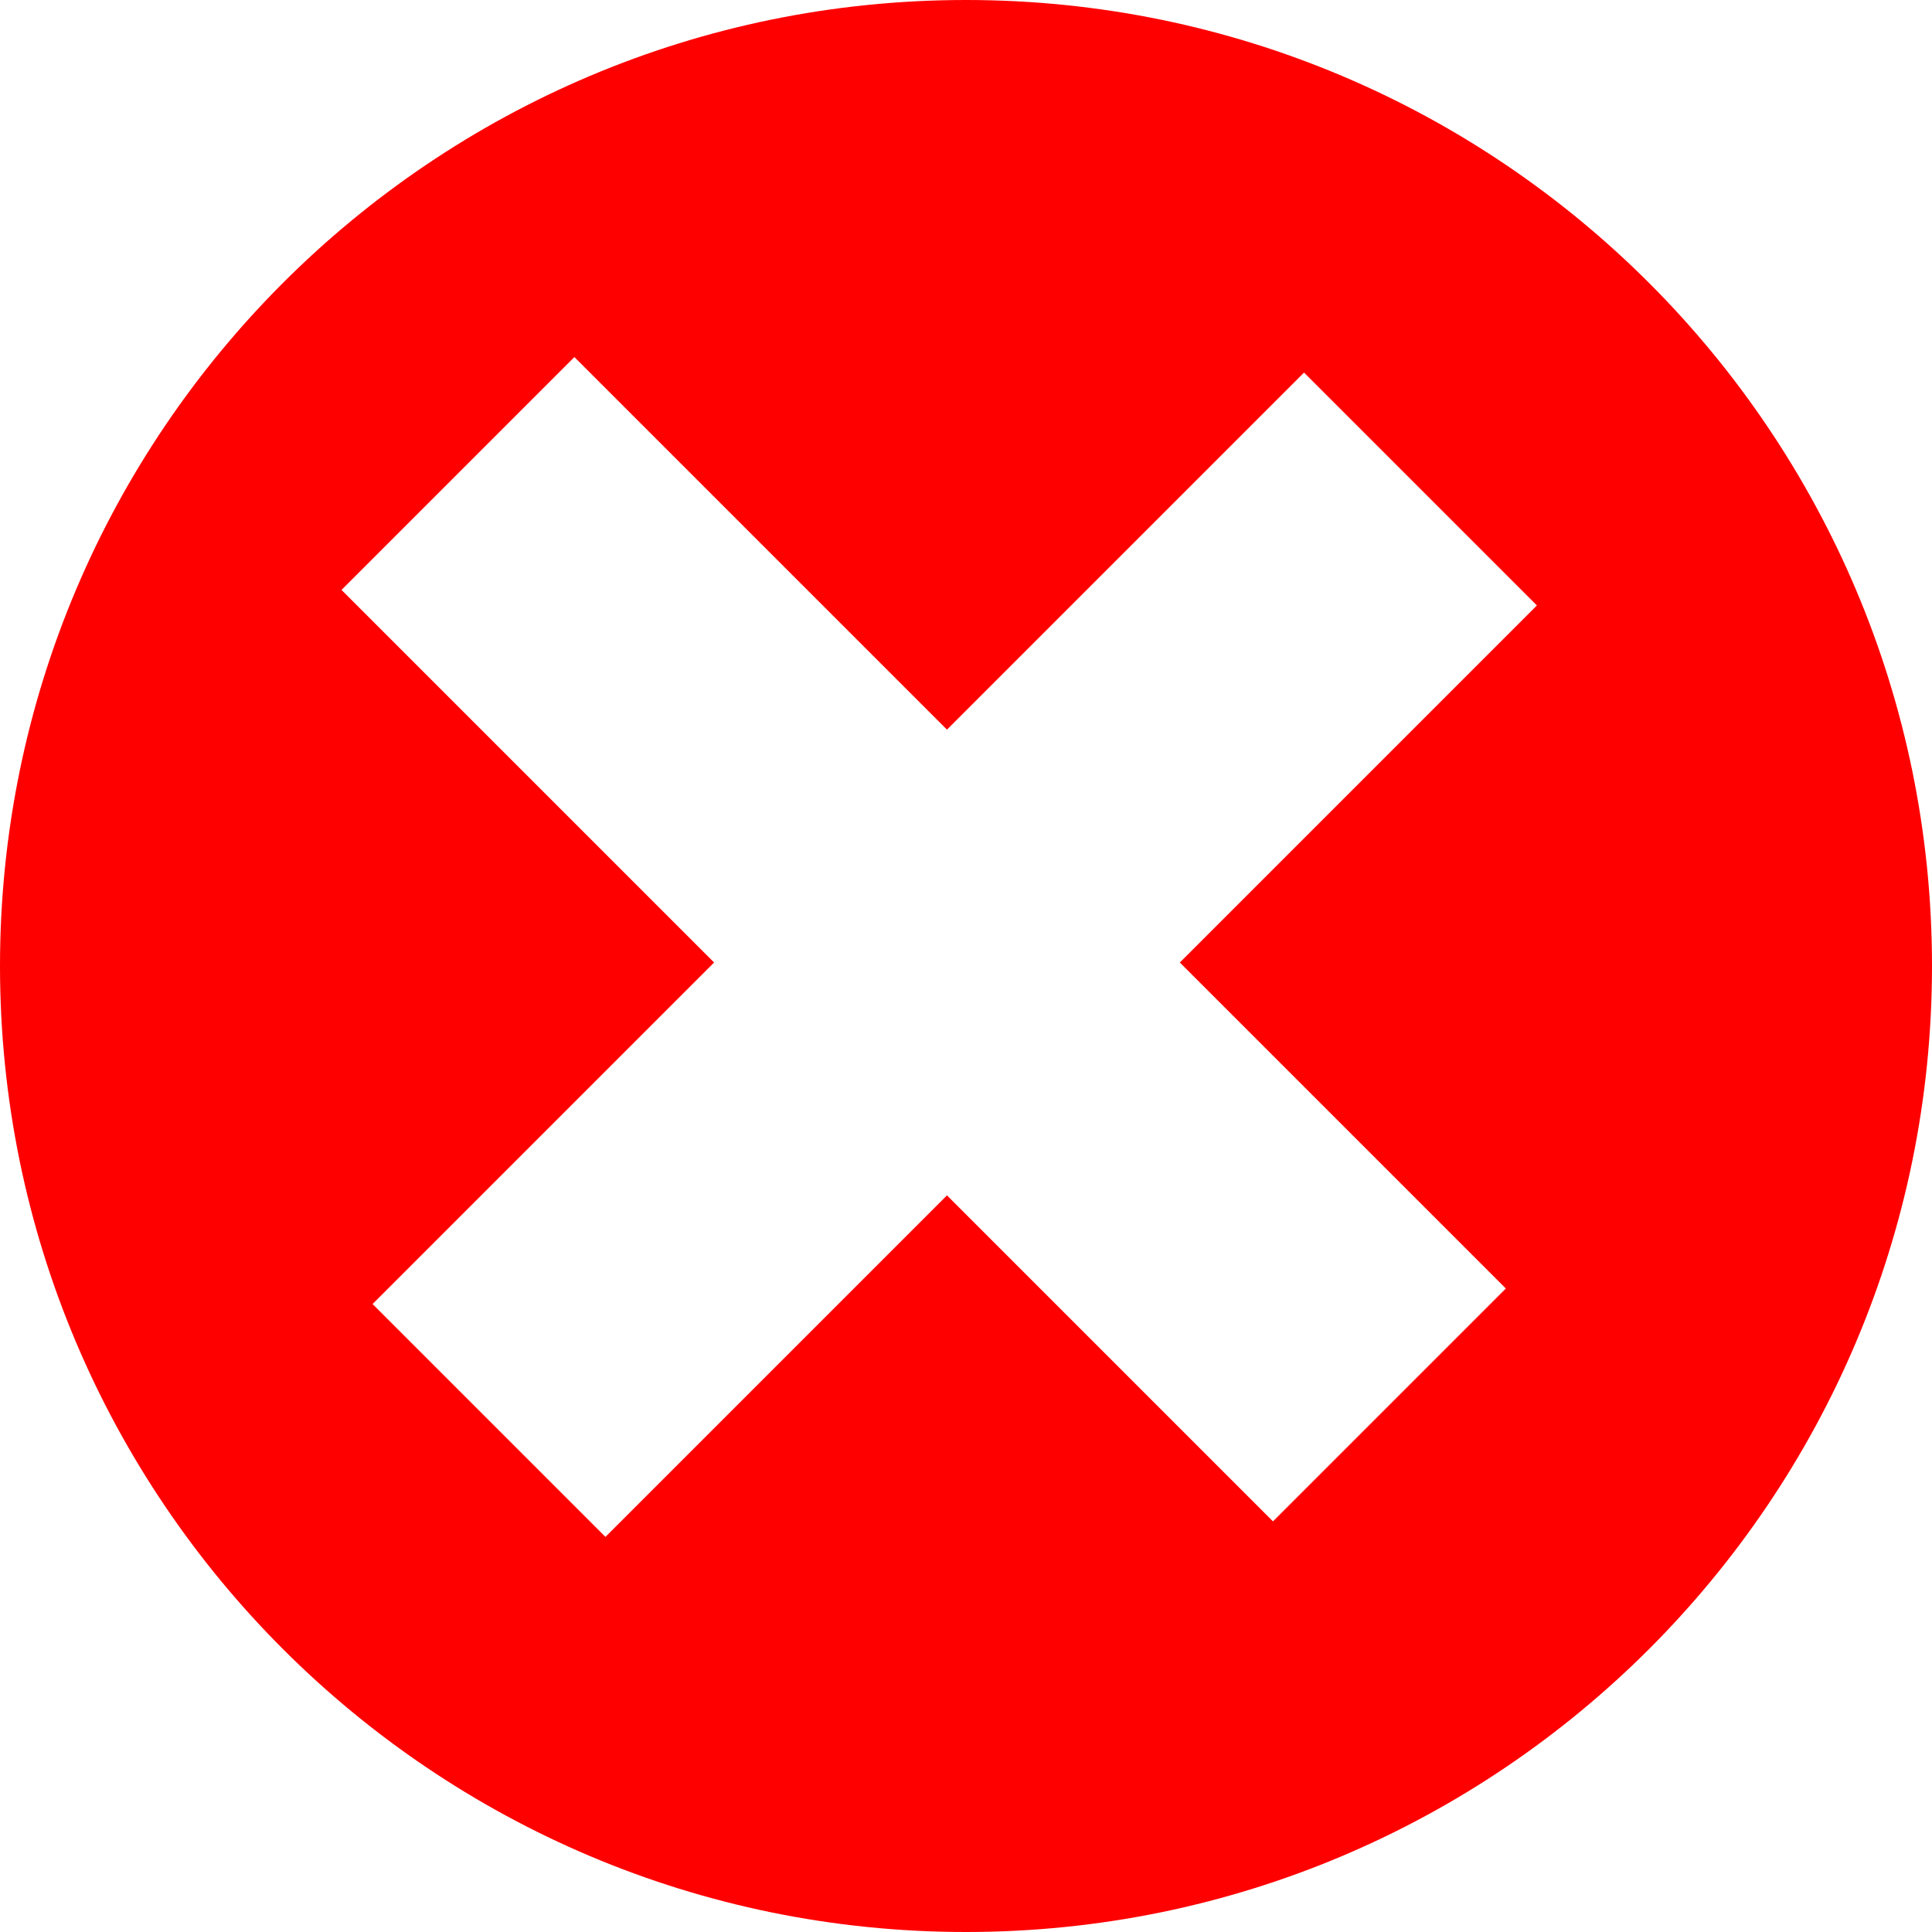
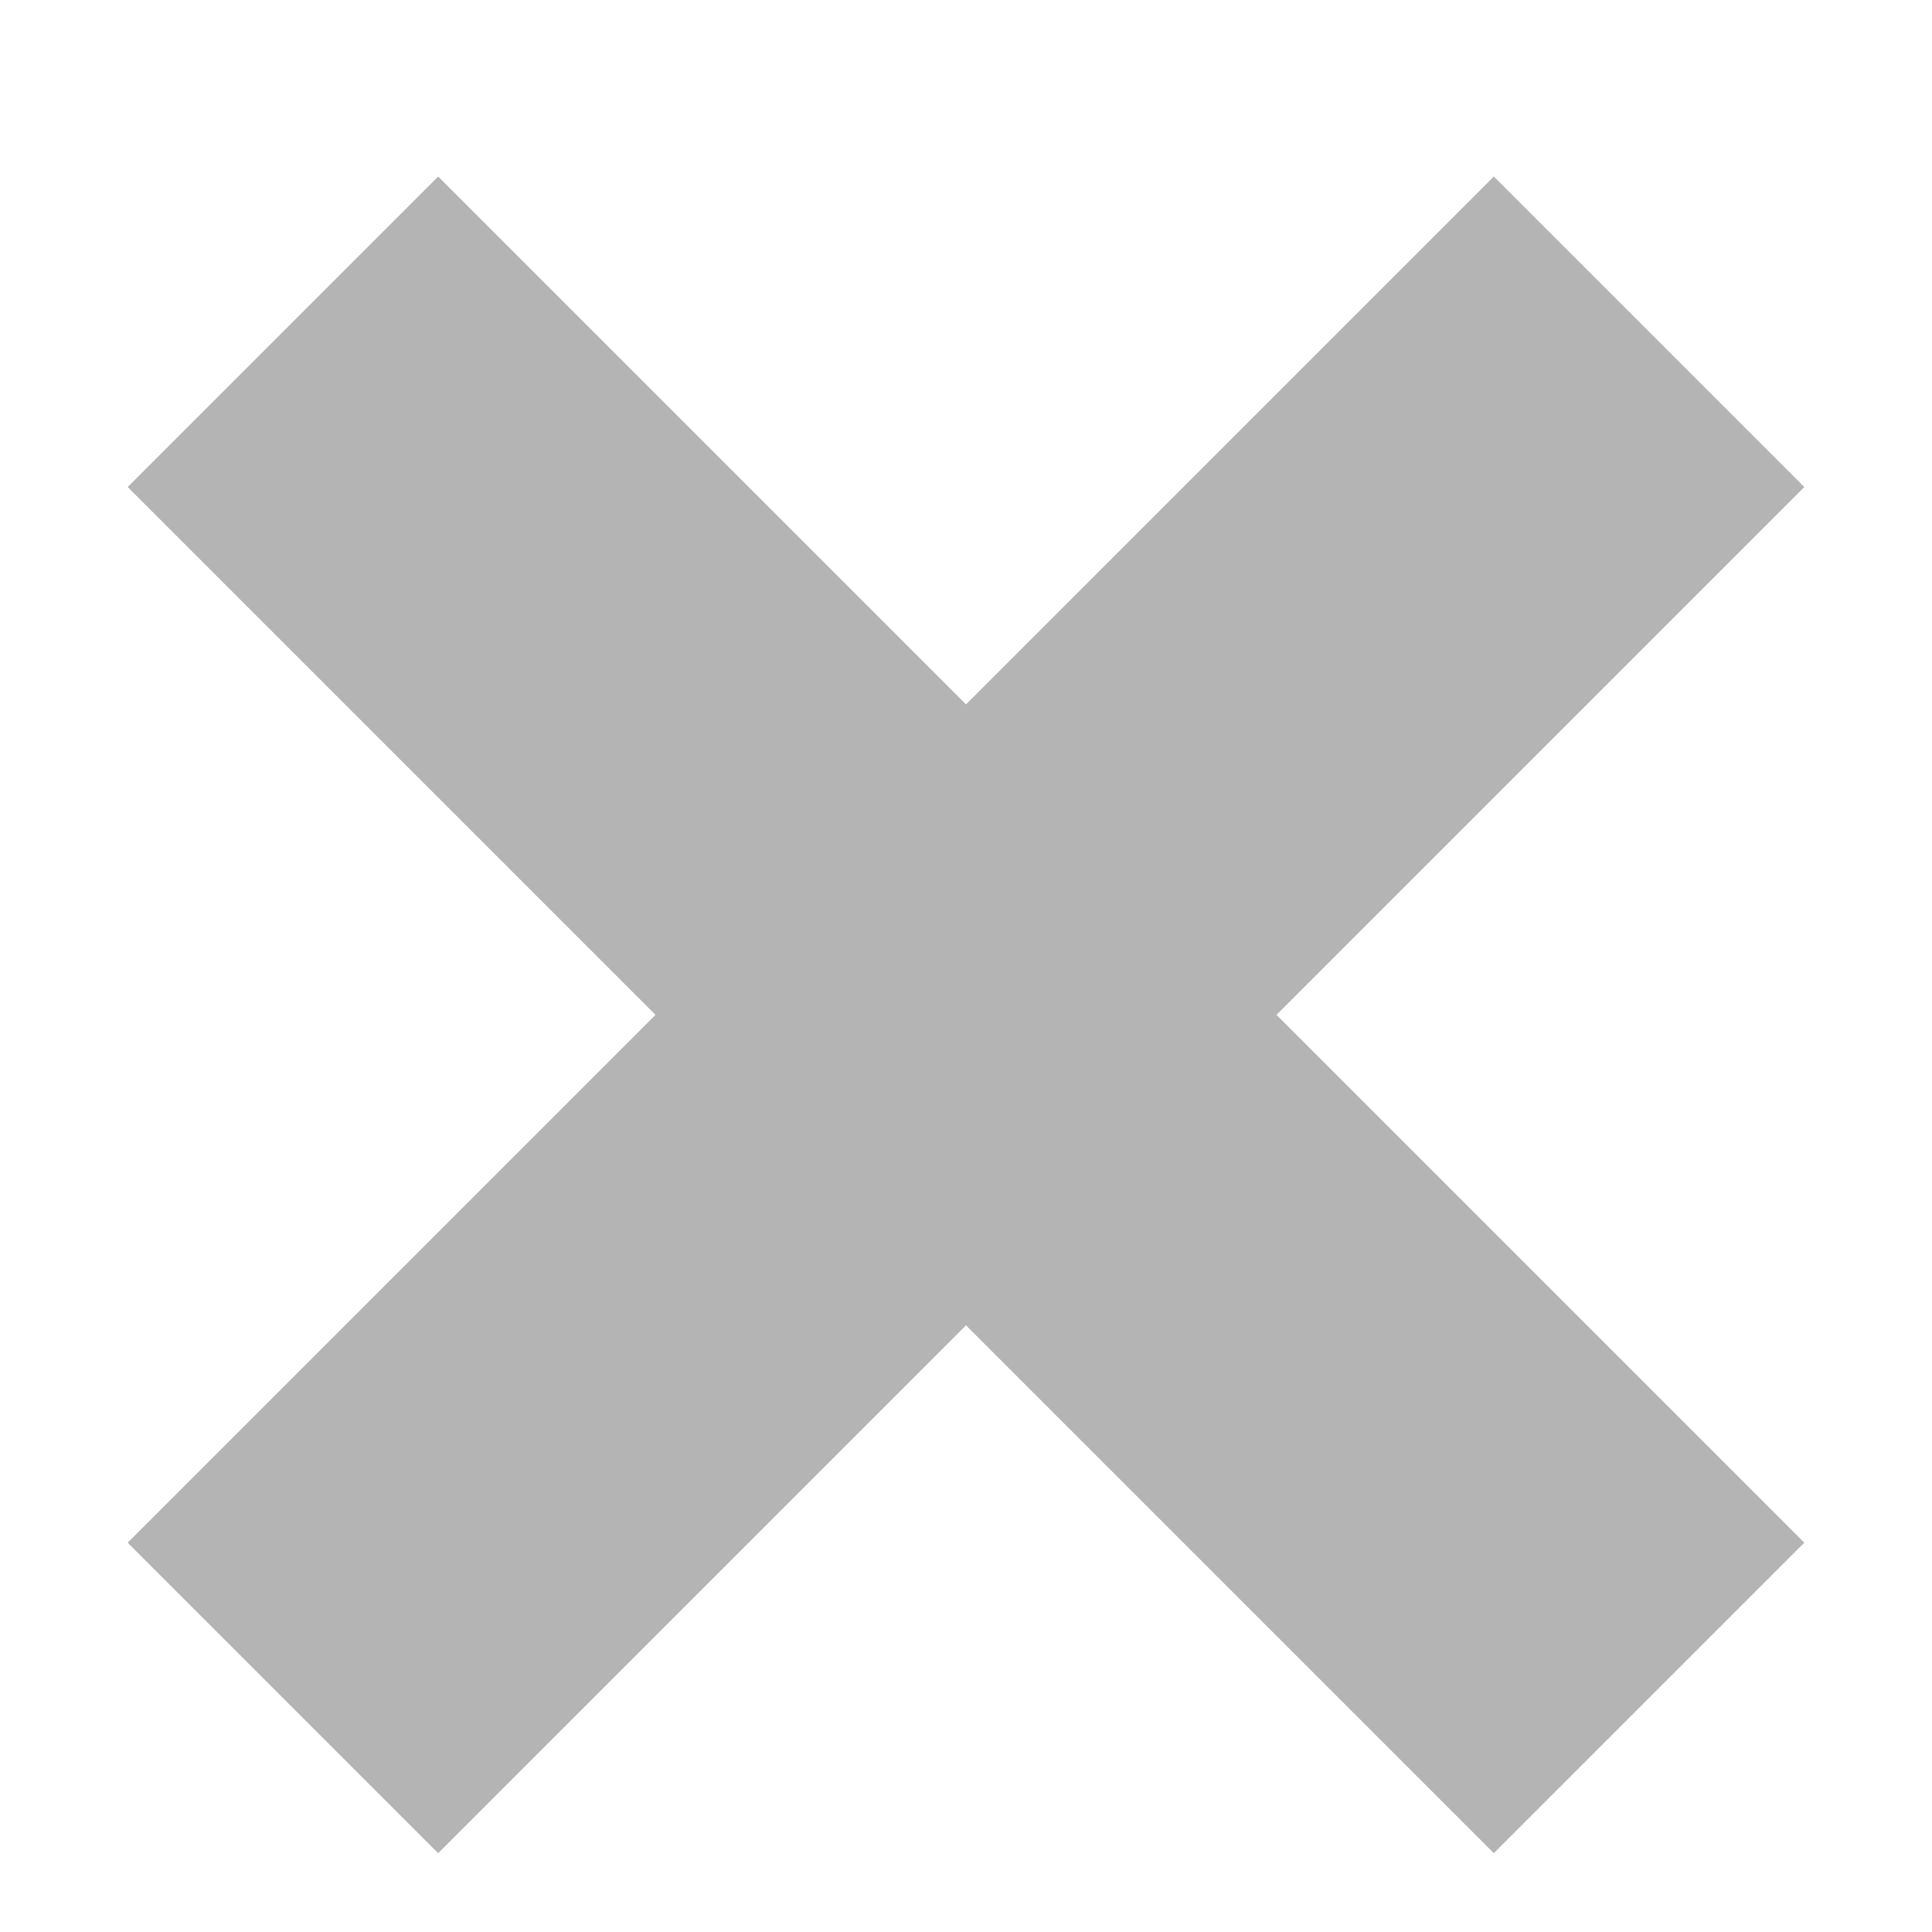
<svg xmlns="http://www.w3.org/2000/svg" viewBox="0 0 440 440">
-   <circle style="fill: rgb(255, 0, 0);" cx="220" cy="220" r="220" />
-   <g>
-     <rect x="270" y="-150" transform="rotate(45 0 0)" style="fill: rgb(255, 255, 255);" width="75" height="300" />
-     <rect x="-40" y="150" transform="rotate(-45 0 0)" style="fill: rgb(255, 255, 255);" width="75" height="300" />
+   <g transform="translate(220, -80) rotate(45)">
+     <rect x="170" y="0" style="fill: rgb(180, 180, 180);" width="100" height="440" />
+     <rect x="0" y="170" style="fill: rgb(180, 180, 180);" width="440" height="100" />
  </g>
</svg>
